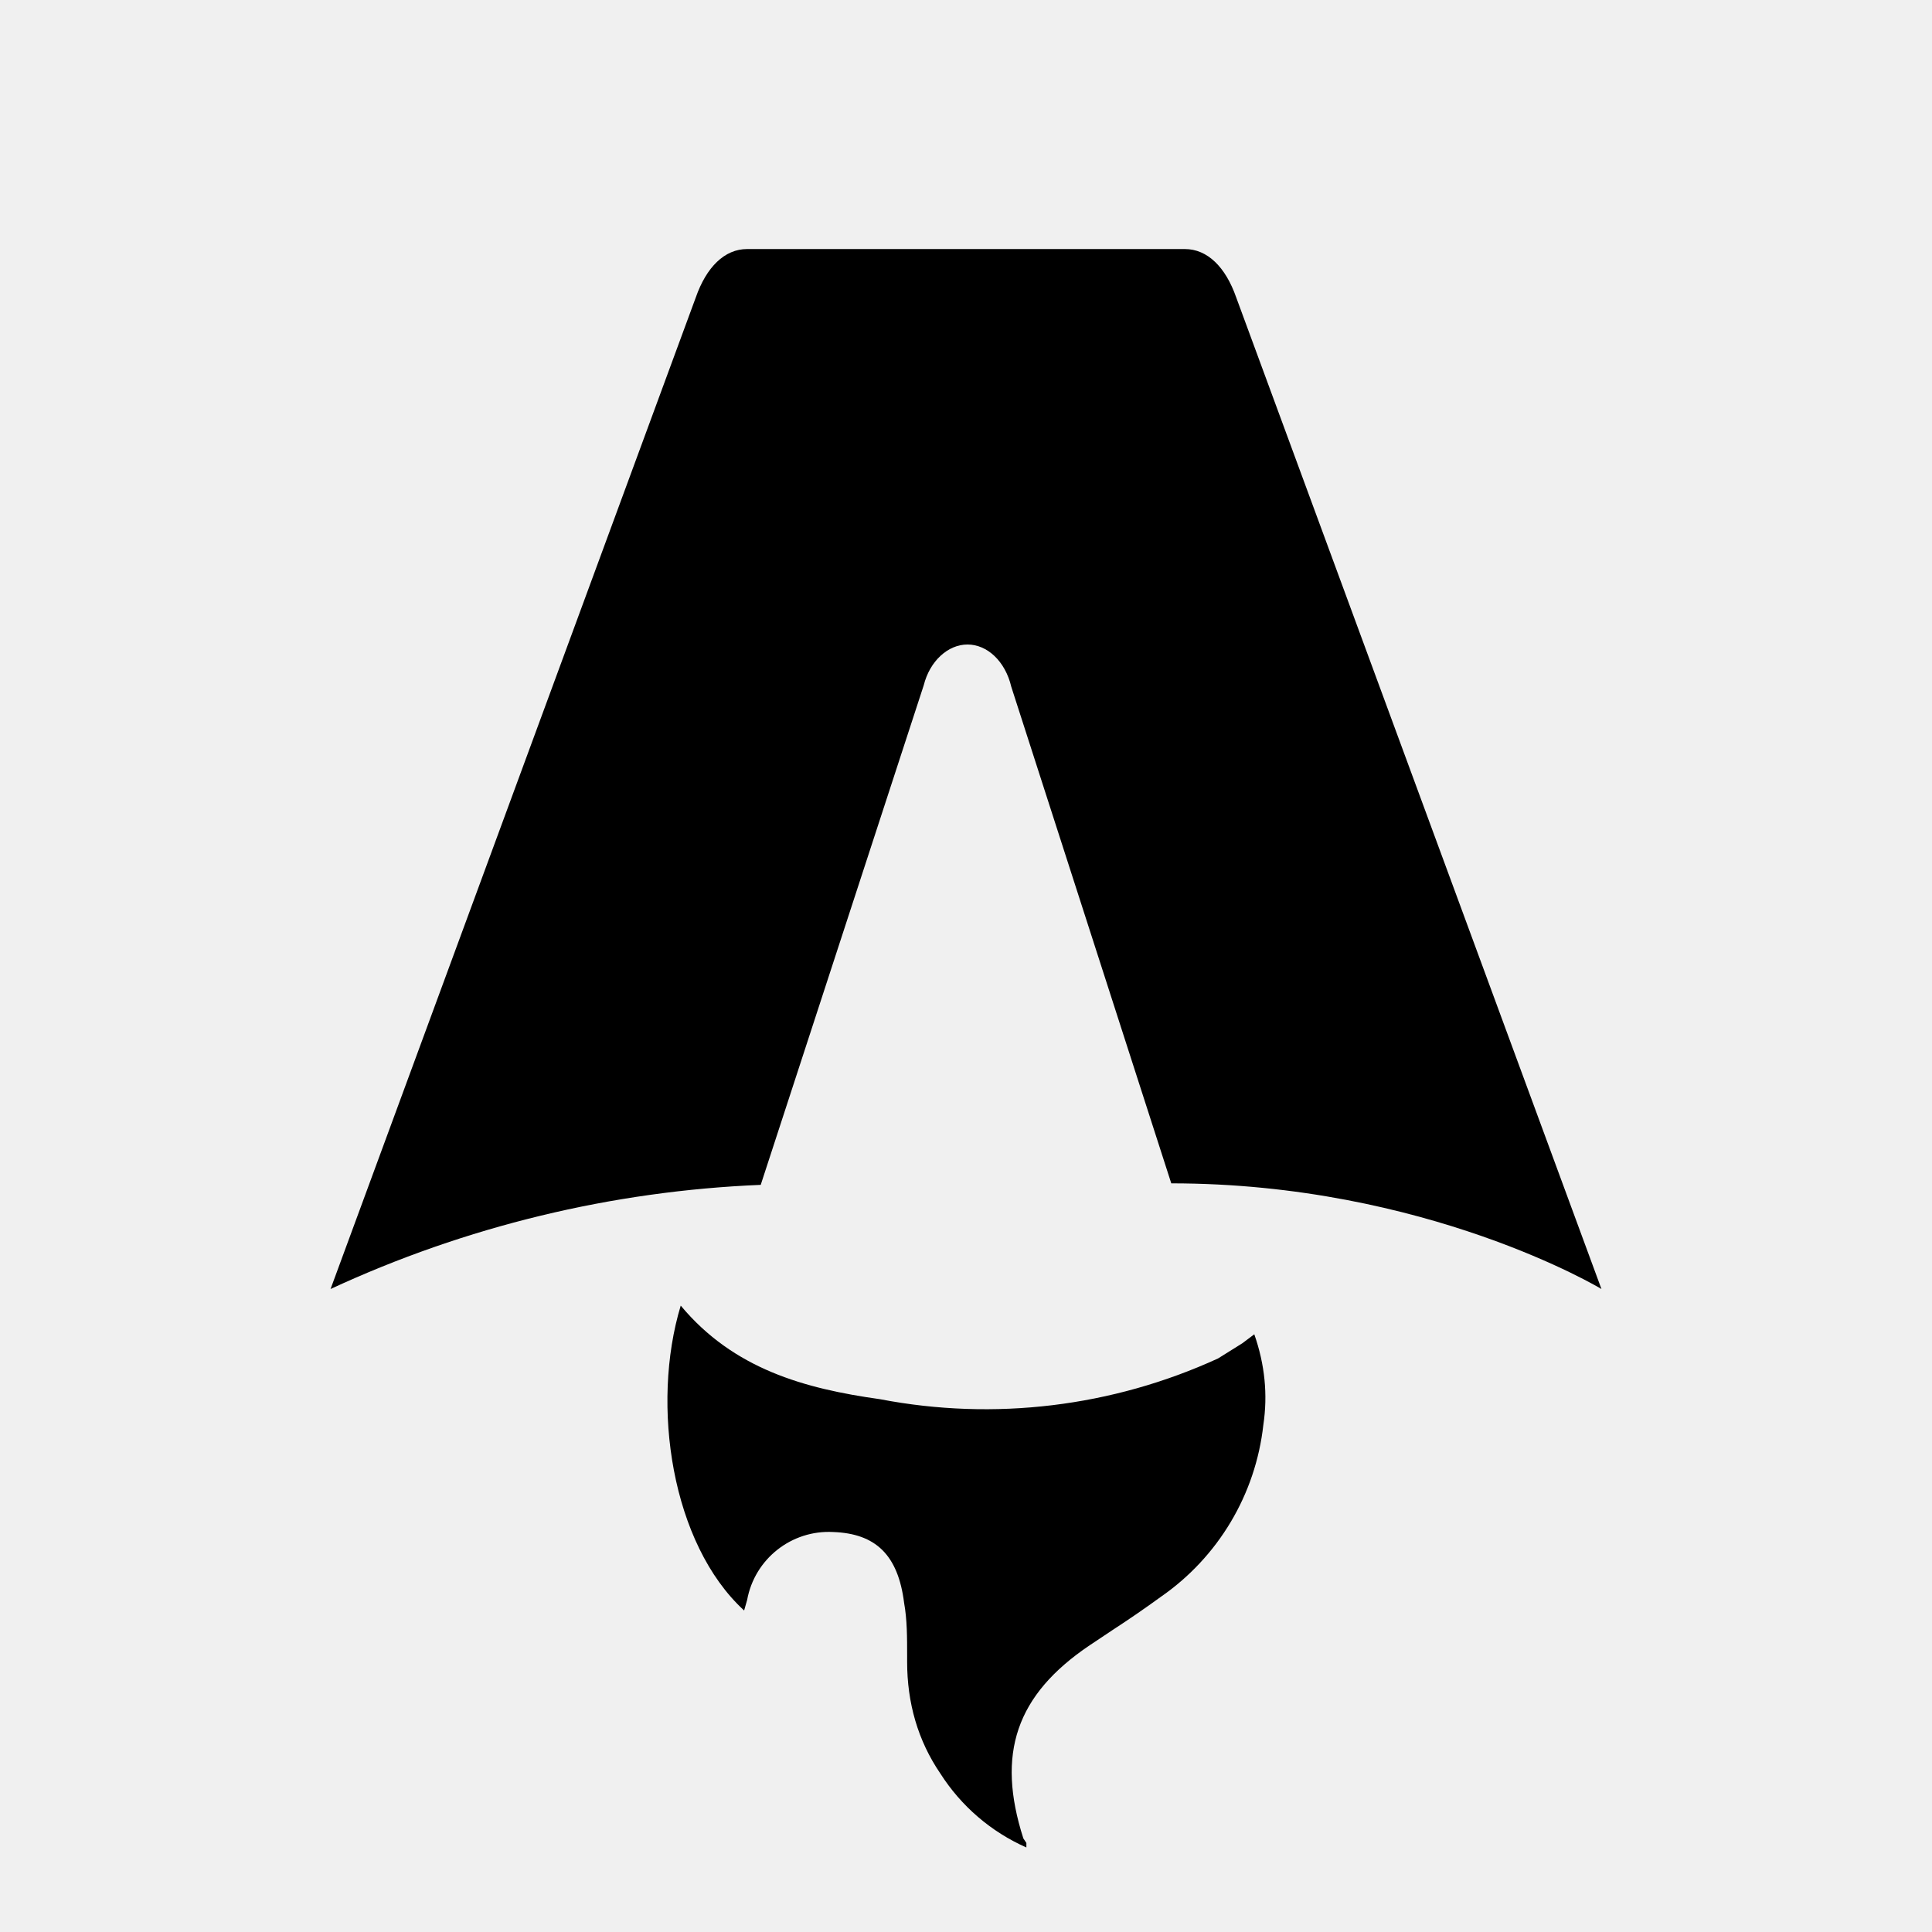
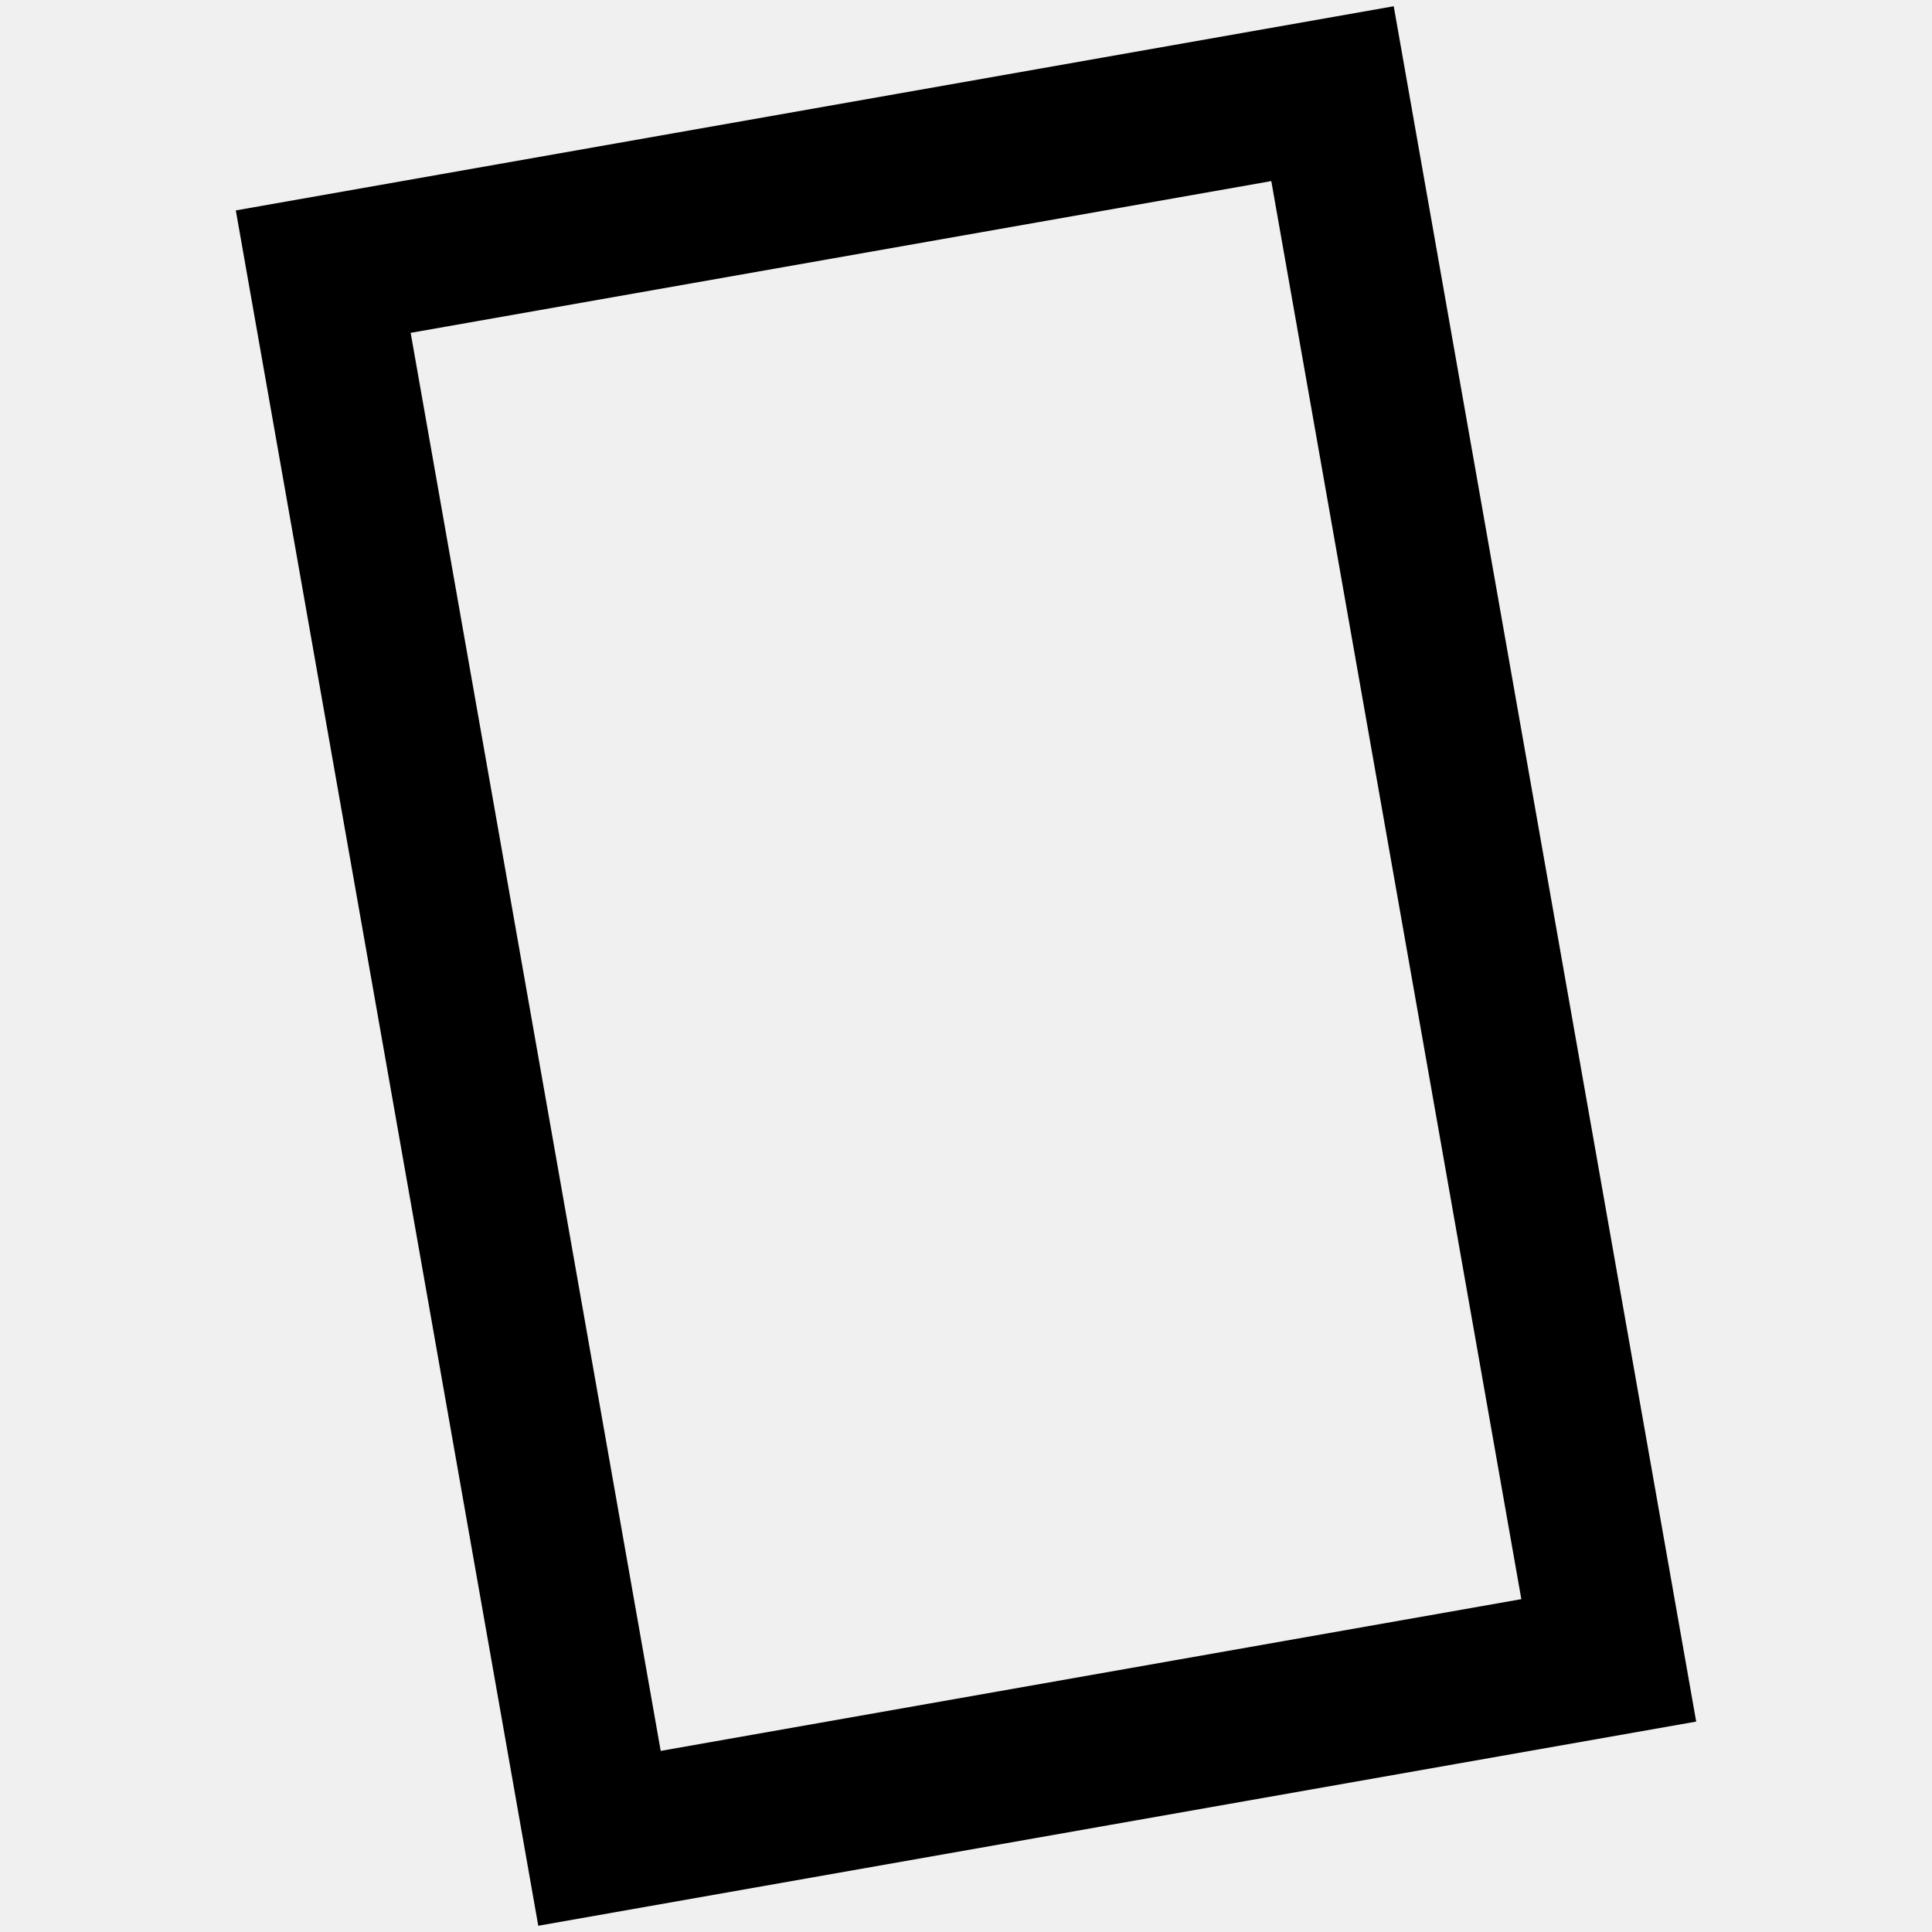
- <svg xmlns="http://www.w3.org/2000/svg" fill="none" viewBox="0 0 128 128">
-   <path d="M50.4 78.5a75.1 75.1 0 0 0-28.5 6.9l24.2-65.7c.7-2 1.9-3.2 3.4-3.2h29c1.5 0 2.7 1.2 3.4 3.2l24.2 65.7s-11.6-7-28.5-7L67 45.5c-.4-1.7-1.6-2.8-2.9-2.8-1.3 0-2.5 1.1-2.9 2.7L50.4 78.5Zm-1.1 28.2Zm-4.2-20.2c-2 6.6-.6 15.8 4.2 20.2a17.5 17.5 0 0 1 .2-.7 5.5 5.5 0 0 1 5.7-4.5c2.8.1 4.3 1.5 4.7 4.7.2 1.1.2 2.3.2 3.5v.4c0 2.7.7 5.2 2.2 7.4a13 13 0 0 0 5.7 4.9v-.3l-.2-.3c-1.8-5.6-.5-9.5 4.4-12.8l1.5-1a73 73 0 0 0 3.2-2.2 16 16 0 0 0 6.8-11.4c.3-2 .1-4-.6-6l-.8.6-1.6 1a37 37 0 0 1-22.4 2.7c-5-.7-9.7-2-13.2-6.2Z" />
-   <style>
-         path { fill: #000; }
-         @media (prefers-color-scheme: dark) {
-             path { fill: #FFF; }
-         }
-     </style>
+ <svg xmlns="http://www.w3.org/2000/svg" width="512" height="512" viewBox="0 0 512 512" version="1.1" id="svg1">
+   <defs id="defs1" />
+   <g id="layer1">
+     <rect style="fill:none;stroke:#000000;stroke-width:40;stroke-dasharray:none;stroke-opacity:1" id="rect1" width="271.595" height="421.595" x="71.859" y="85.767" transform="rotate(-10)" />
+   </g>
</svg>
